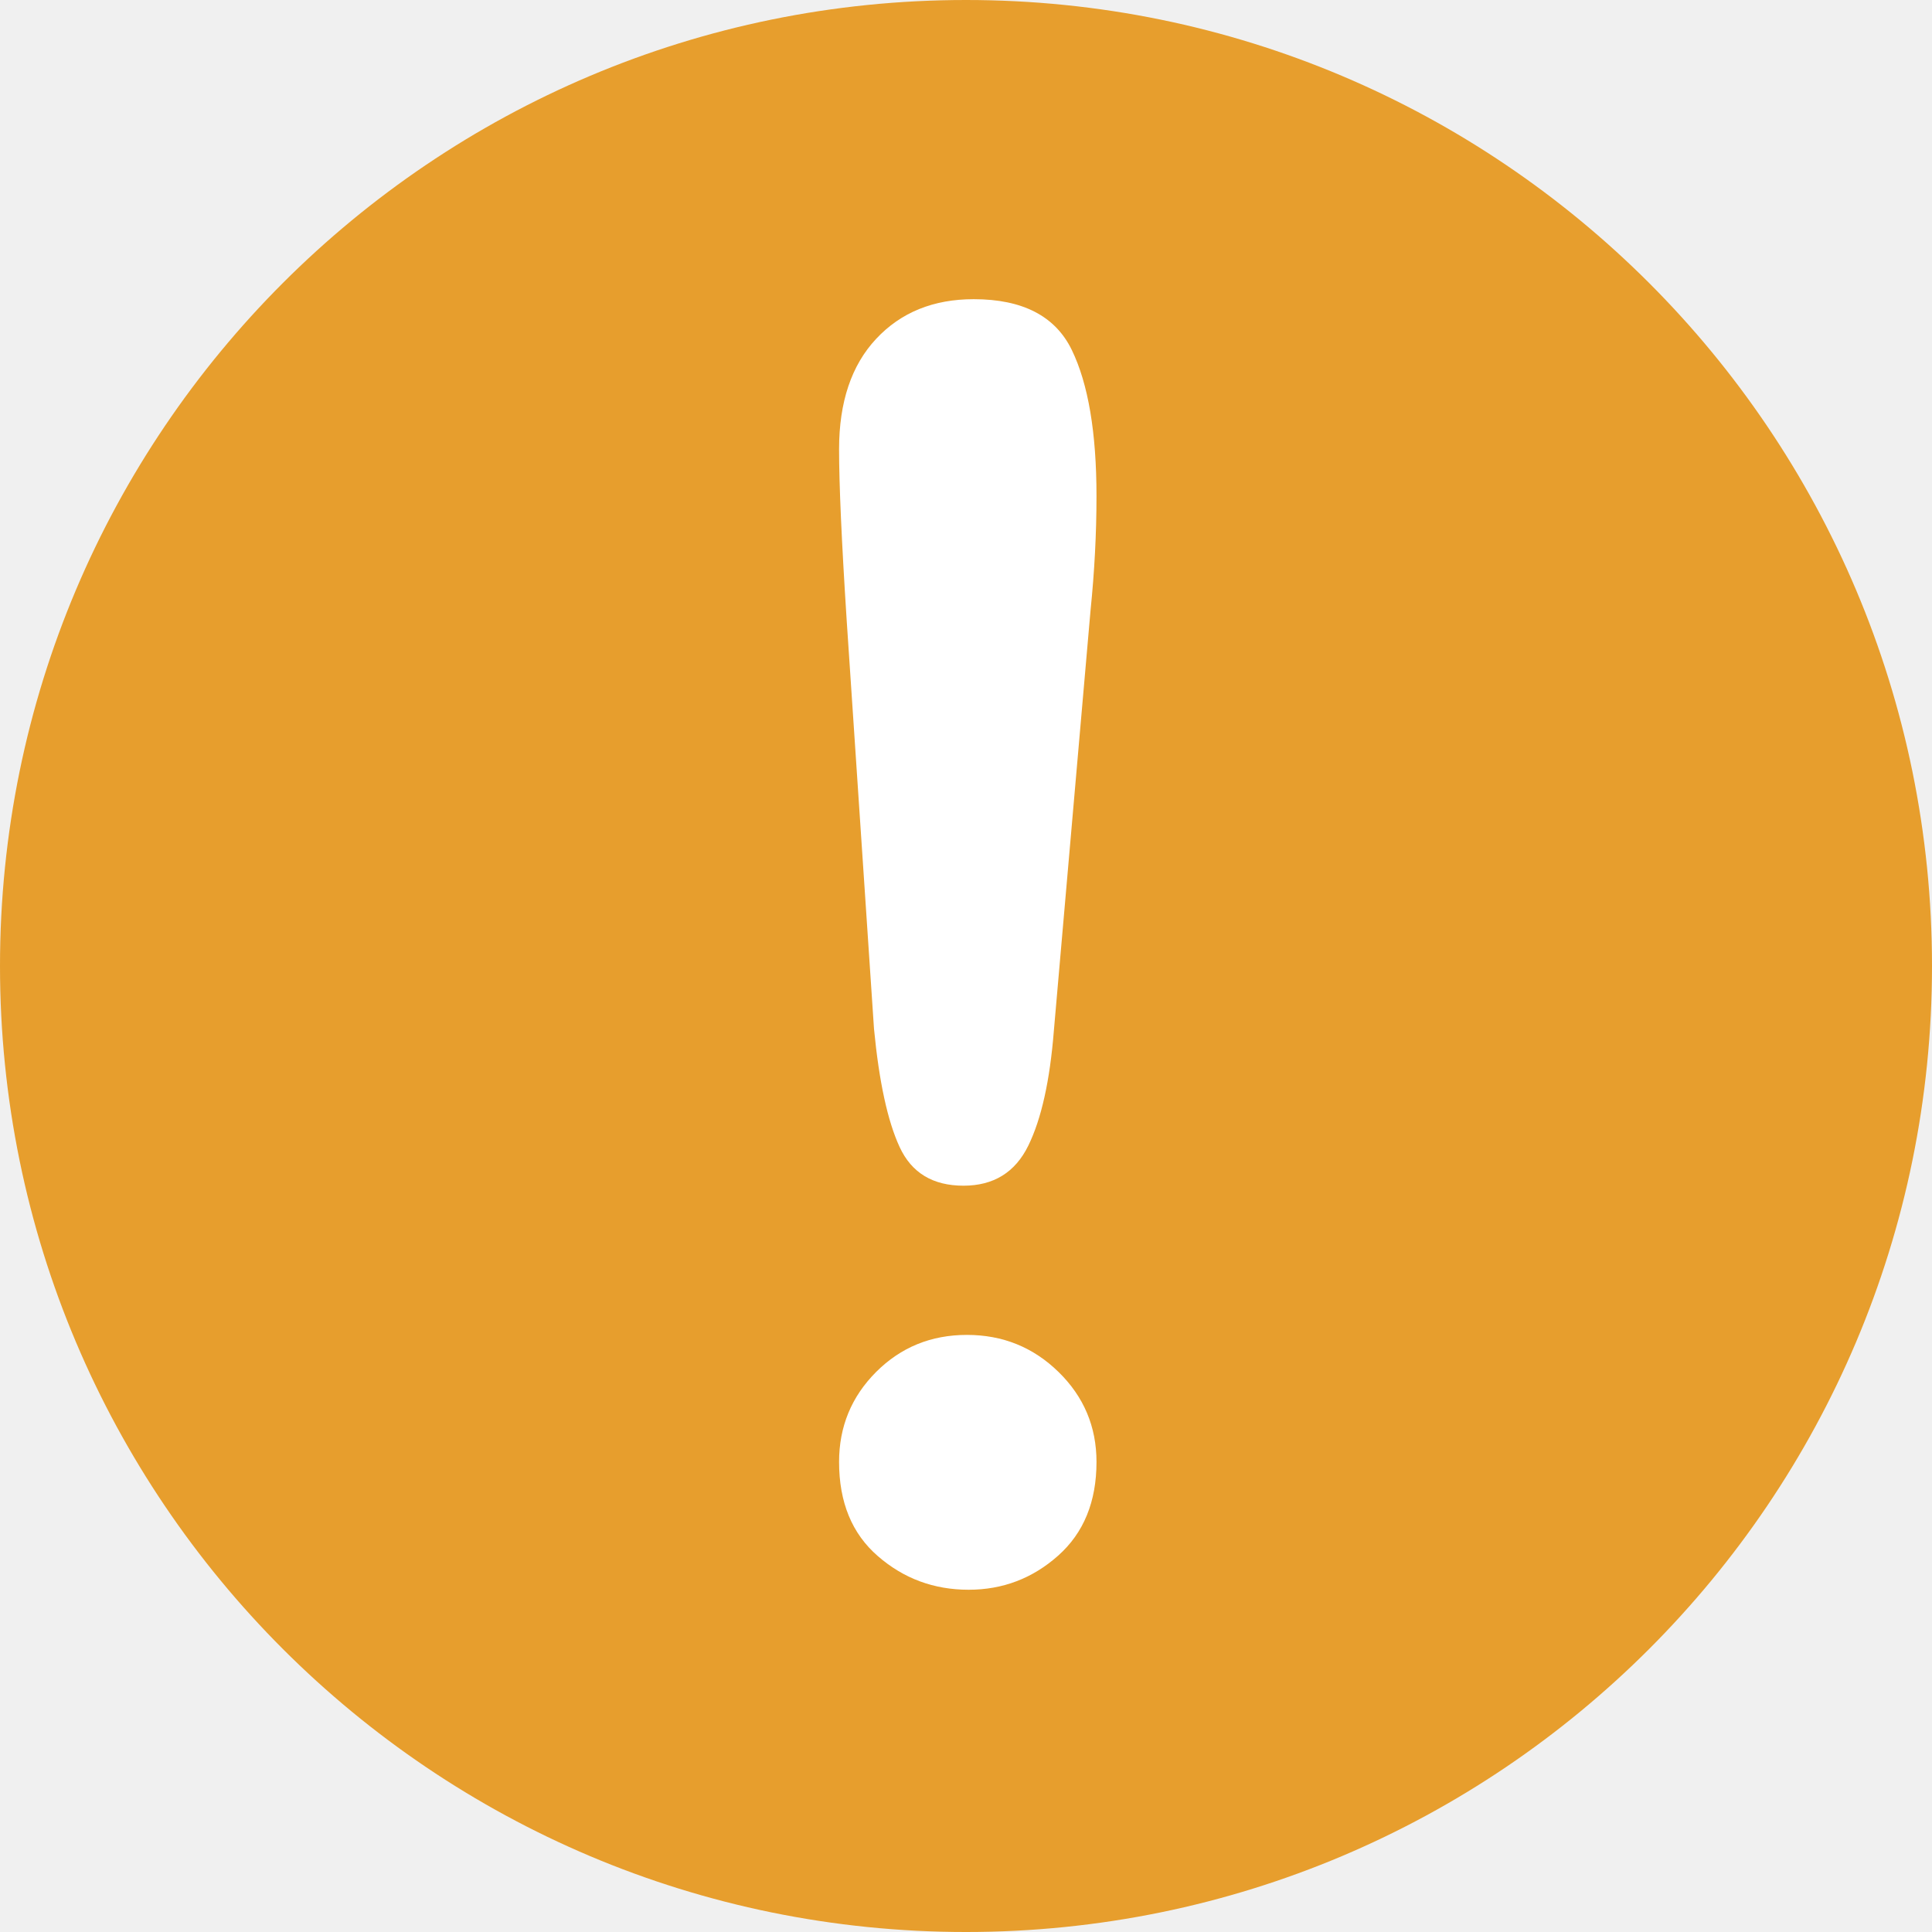
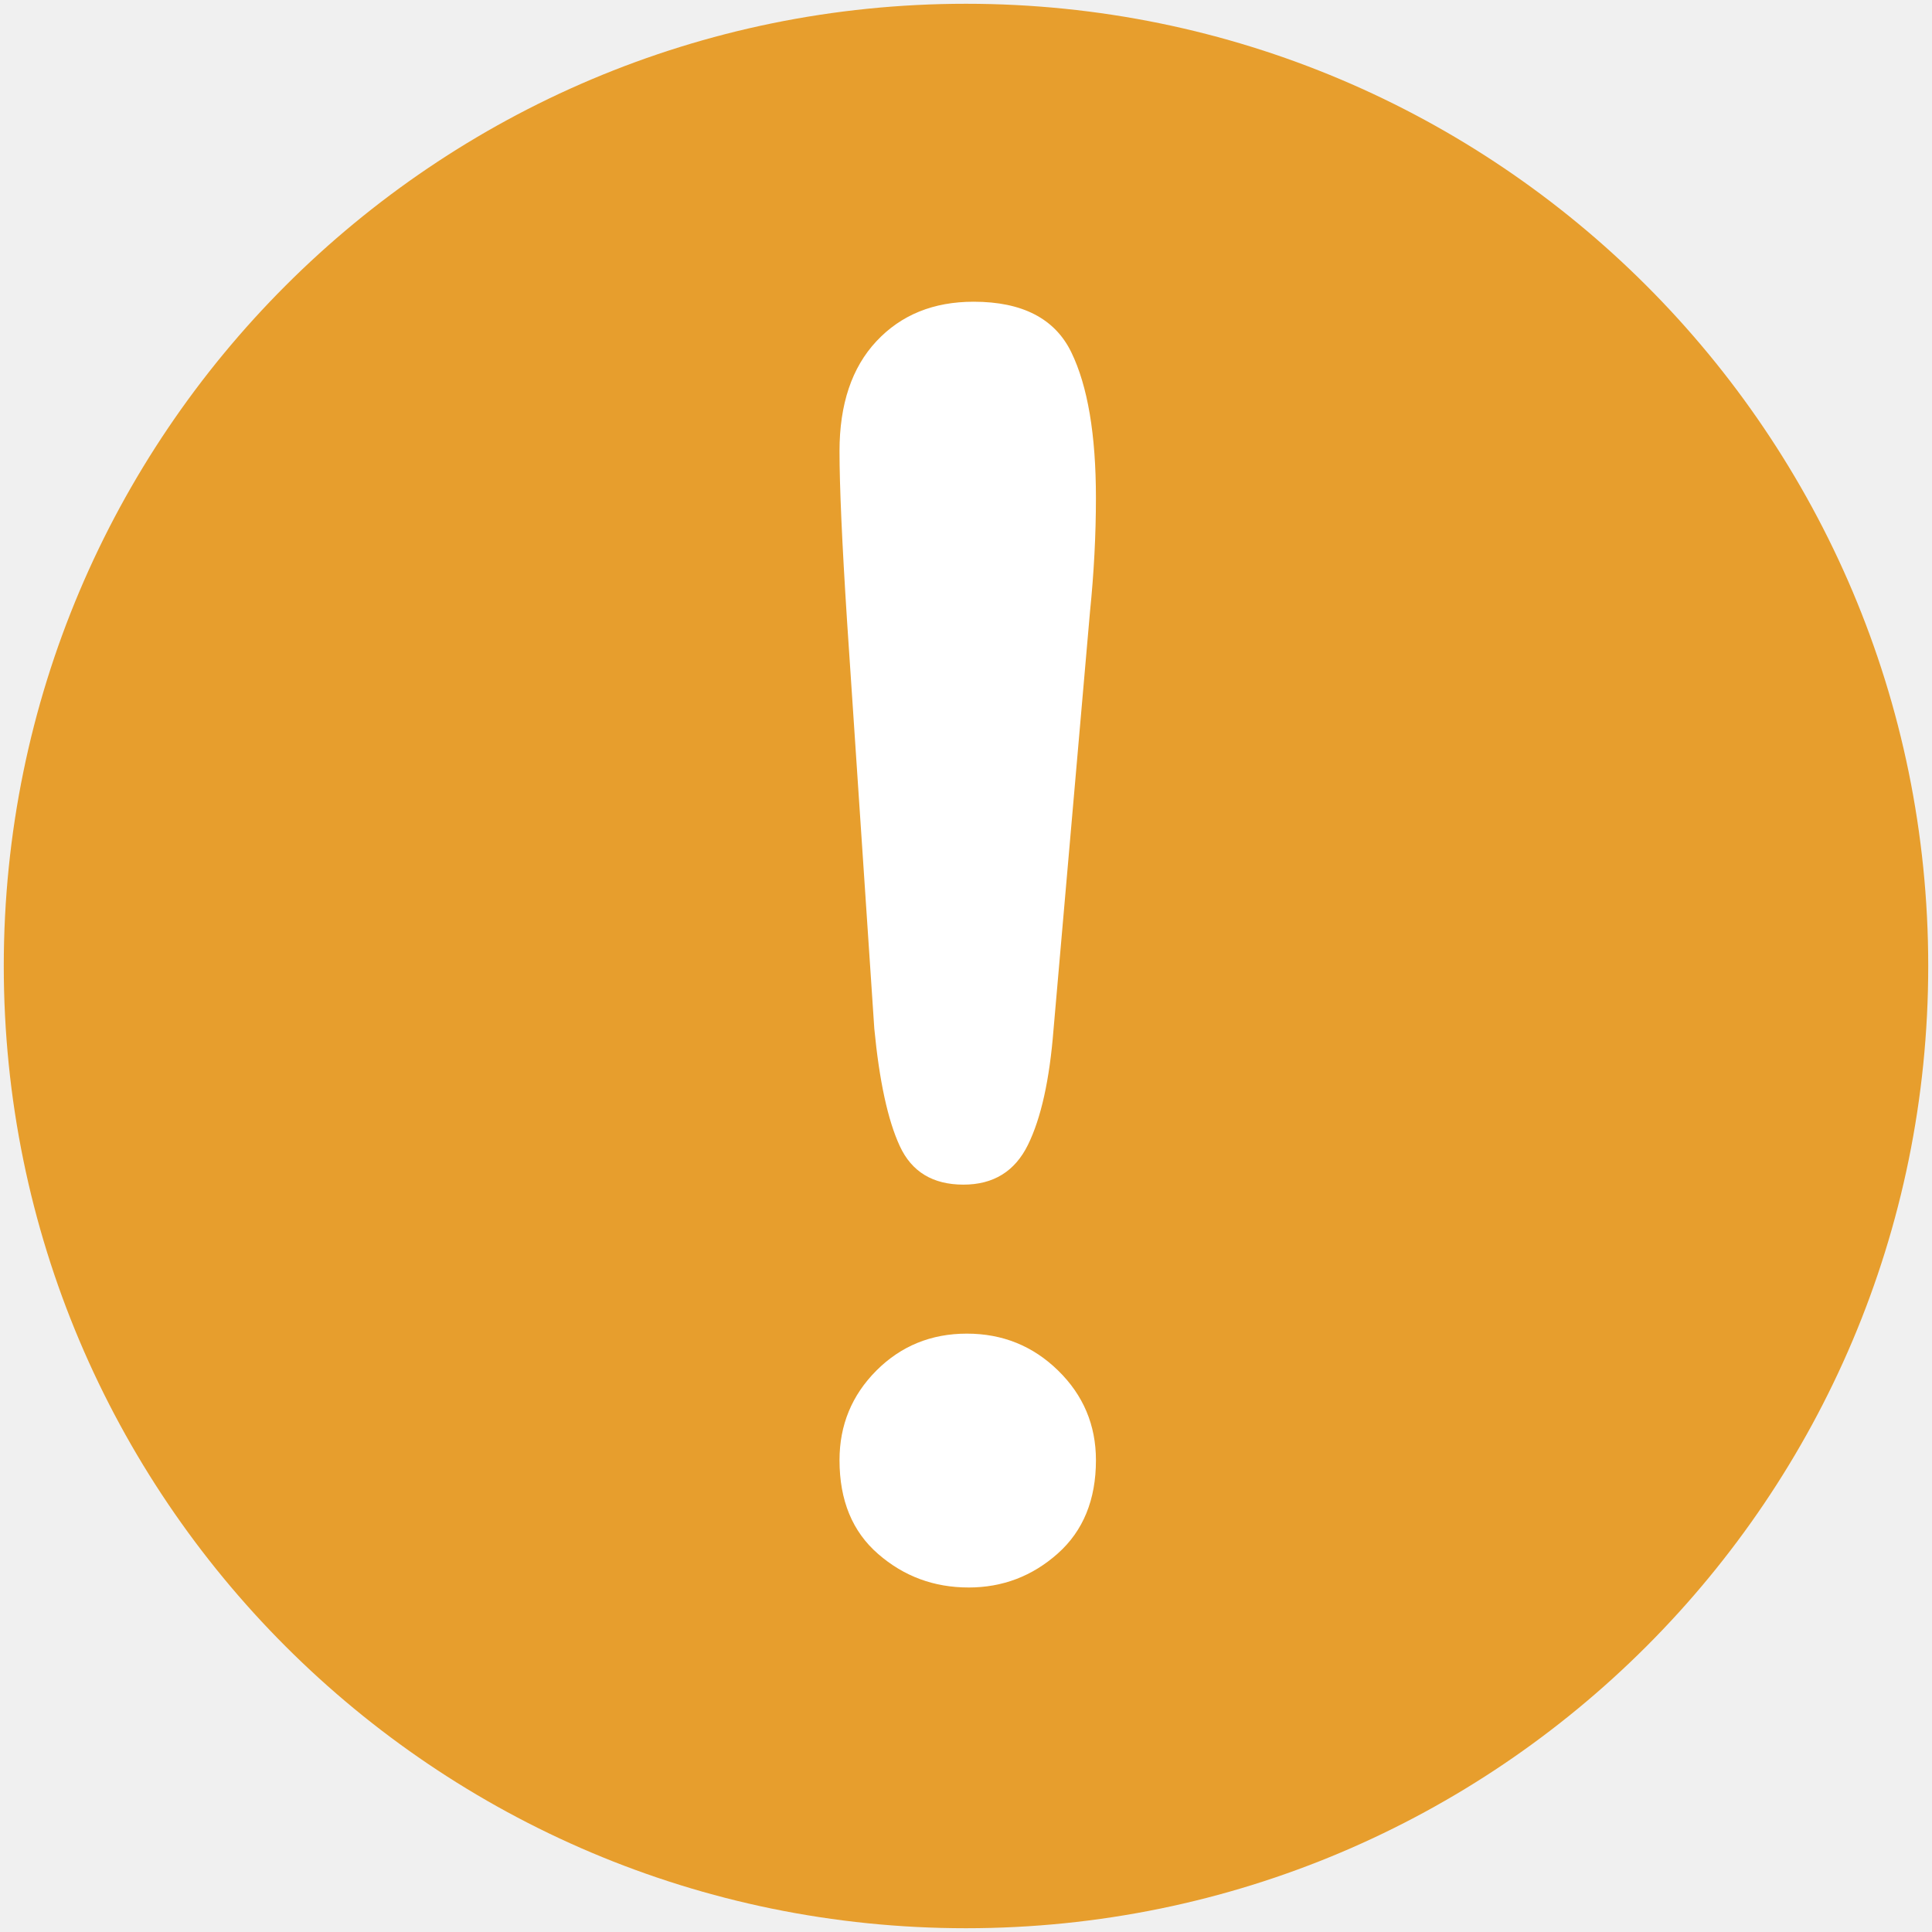
- <svg xmlns="http://www.w3.org/2000/svg" viewBox="0 0 473.931 473.931">
-   <circle cx="236.966" cy="236.966" r="236.966" fill="#e79e2d" />
-   <path d="M214.399 252.389l-6.698-100.159c-1.257-19.517-1.871-33.526-1.871-42.027 0-11.57 3.035-20.602 9.085-27.072 6.065-6.499 14.054-9.74 23.94-9.74 11.996 0 20.022 4.15 24.056 12.445 4.034 8.303 6.065 20.258 6.065 35.857 0 9.205-.494 18.559-1.459 28.022l-8.995 103.089c-.973 12.277-3.061 21.68-6.279 28.239-3.207 6.544-8.509 9.815-15.888 9.815-7.536 0-12.756-3.158-15.682-9.512-2.929-6.33-5.028-15.995-6.274-28.957zm23.21 137.585c-8.501 0-15.936-2.739-22.267-8.251-6.346-5.497-9.512-13.197-9.512-23.102 0-8.647 3.035-16.004 9.085-22.069 6.065-6.065 13.493-9.092 22.275-9.092 8.786 0 16.269 3.027 22.477 9.092 6.204 6.065 9.31 13.425 9.31 22.069 0 9.751-3.136 17.414-9.418 22.997-6.268 5.572-13.583 8.356-21.95 8.356z" fill="#fff" />
+ <svg xmlns="http://www.w3.org/2000/svg" width="512" height="512" version="1.1" viewBox="0 0 512 512">
+   <circle cx="256" cy="256" r="255" fill="#e79e2d" />
+   <path d="m231.7 272.6-7.208-107.8c-1.353-21-2.013-36.08-2.013-45.23 0-12.45 3.266-22.17 9.776-29.13 6.527-6.994 15.12-10.48 25.76-10.48 12.91 0 21.55 4.466 25.89 13.39 4.341 8.935 6.527 21.8 6.527 38.59 0 9.906-0.532 19.97-1.57 30.15l-9.68 110.9c-1.047 13.21-3.294 23.33-6.757 30.39-3.451 7.042-9.157 10.56-17.1 10.56-8.11 0-13.73-3.398-16.88-10.24-3.152-6.812-5.411-17.21-6.751-31.16zm24.98 148.1c-9.148 0-17.15-2.947-23.96-8.879-6.829-5.915-10.24-14.2-10.24-24.86 0-9.305 3.266-17.22 9.776-23.75 6.527-6.527 14.52-9.784 23.97-9.784 9.455 0 17.51 3.257 24.19 9.784 6.676 6.527 10.02 14.45 10.02 23.75 0 10.49-3.375 18.74-10.13 24.75-6.745 5.996-14.62 8.992-23.62 8.992z" fill="#fff" />
</svg>
